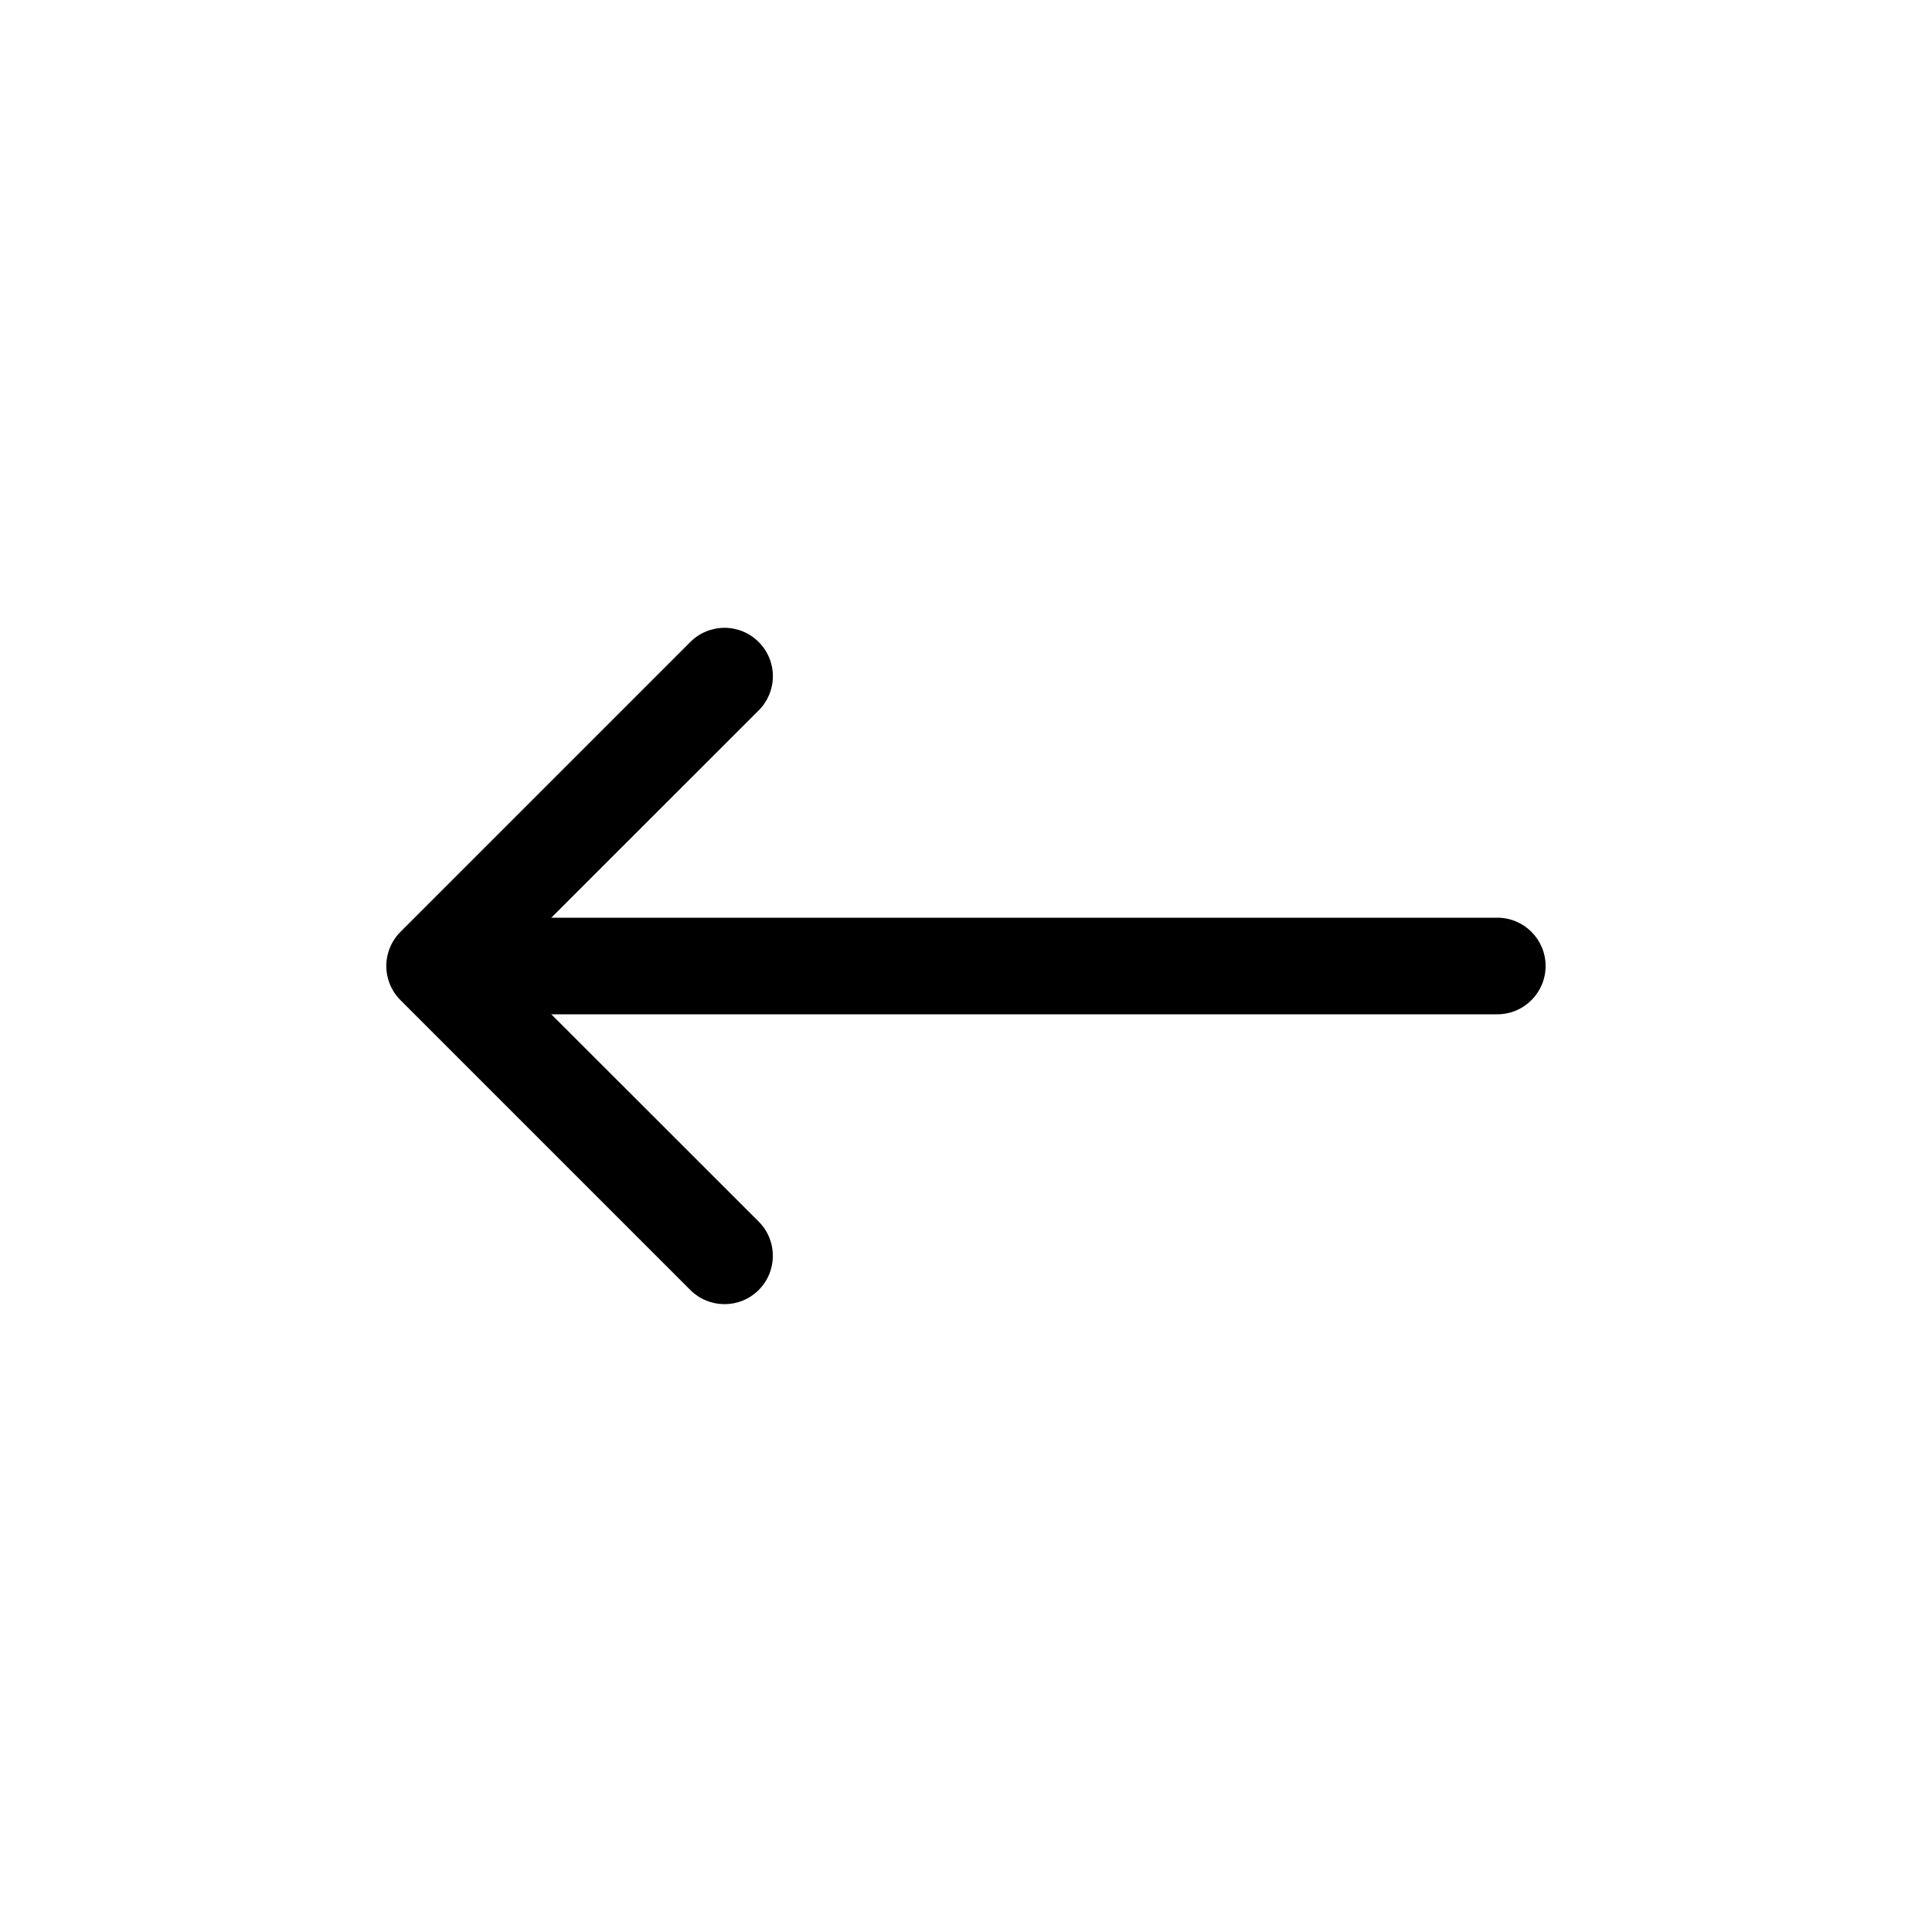
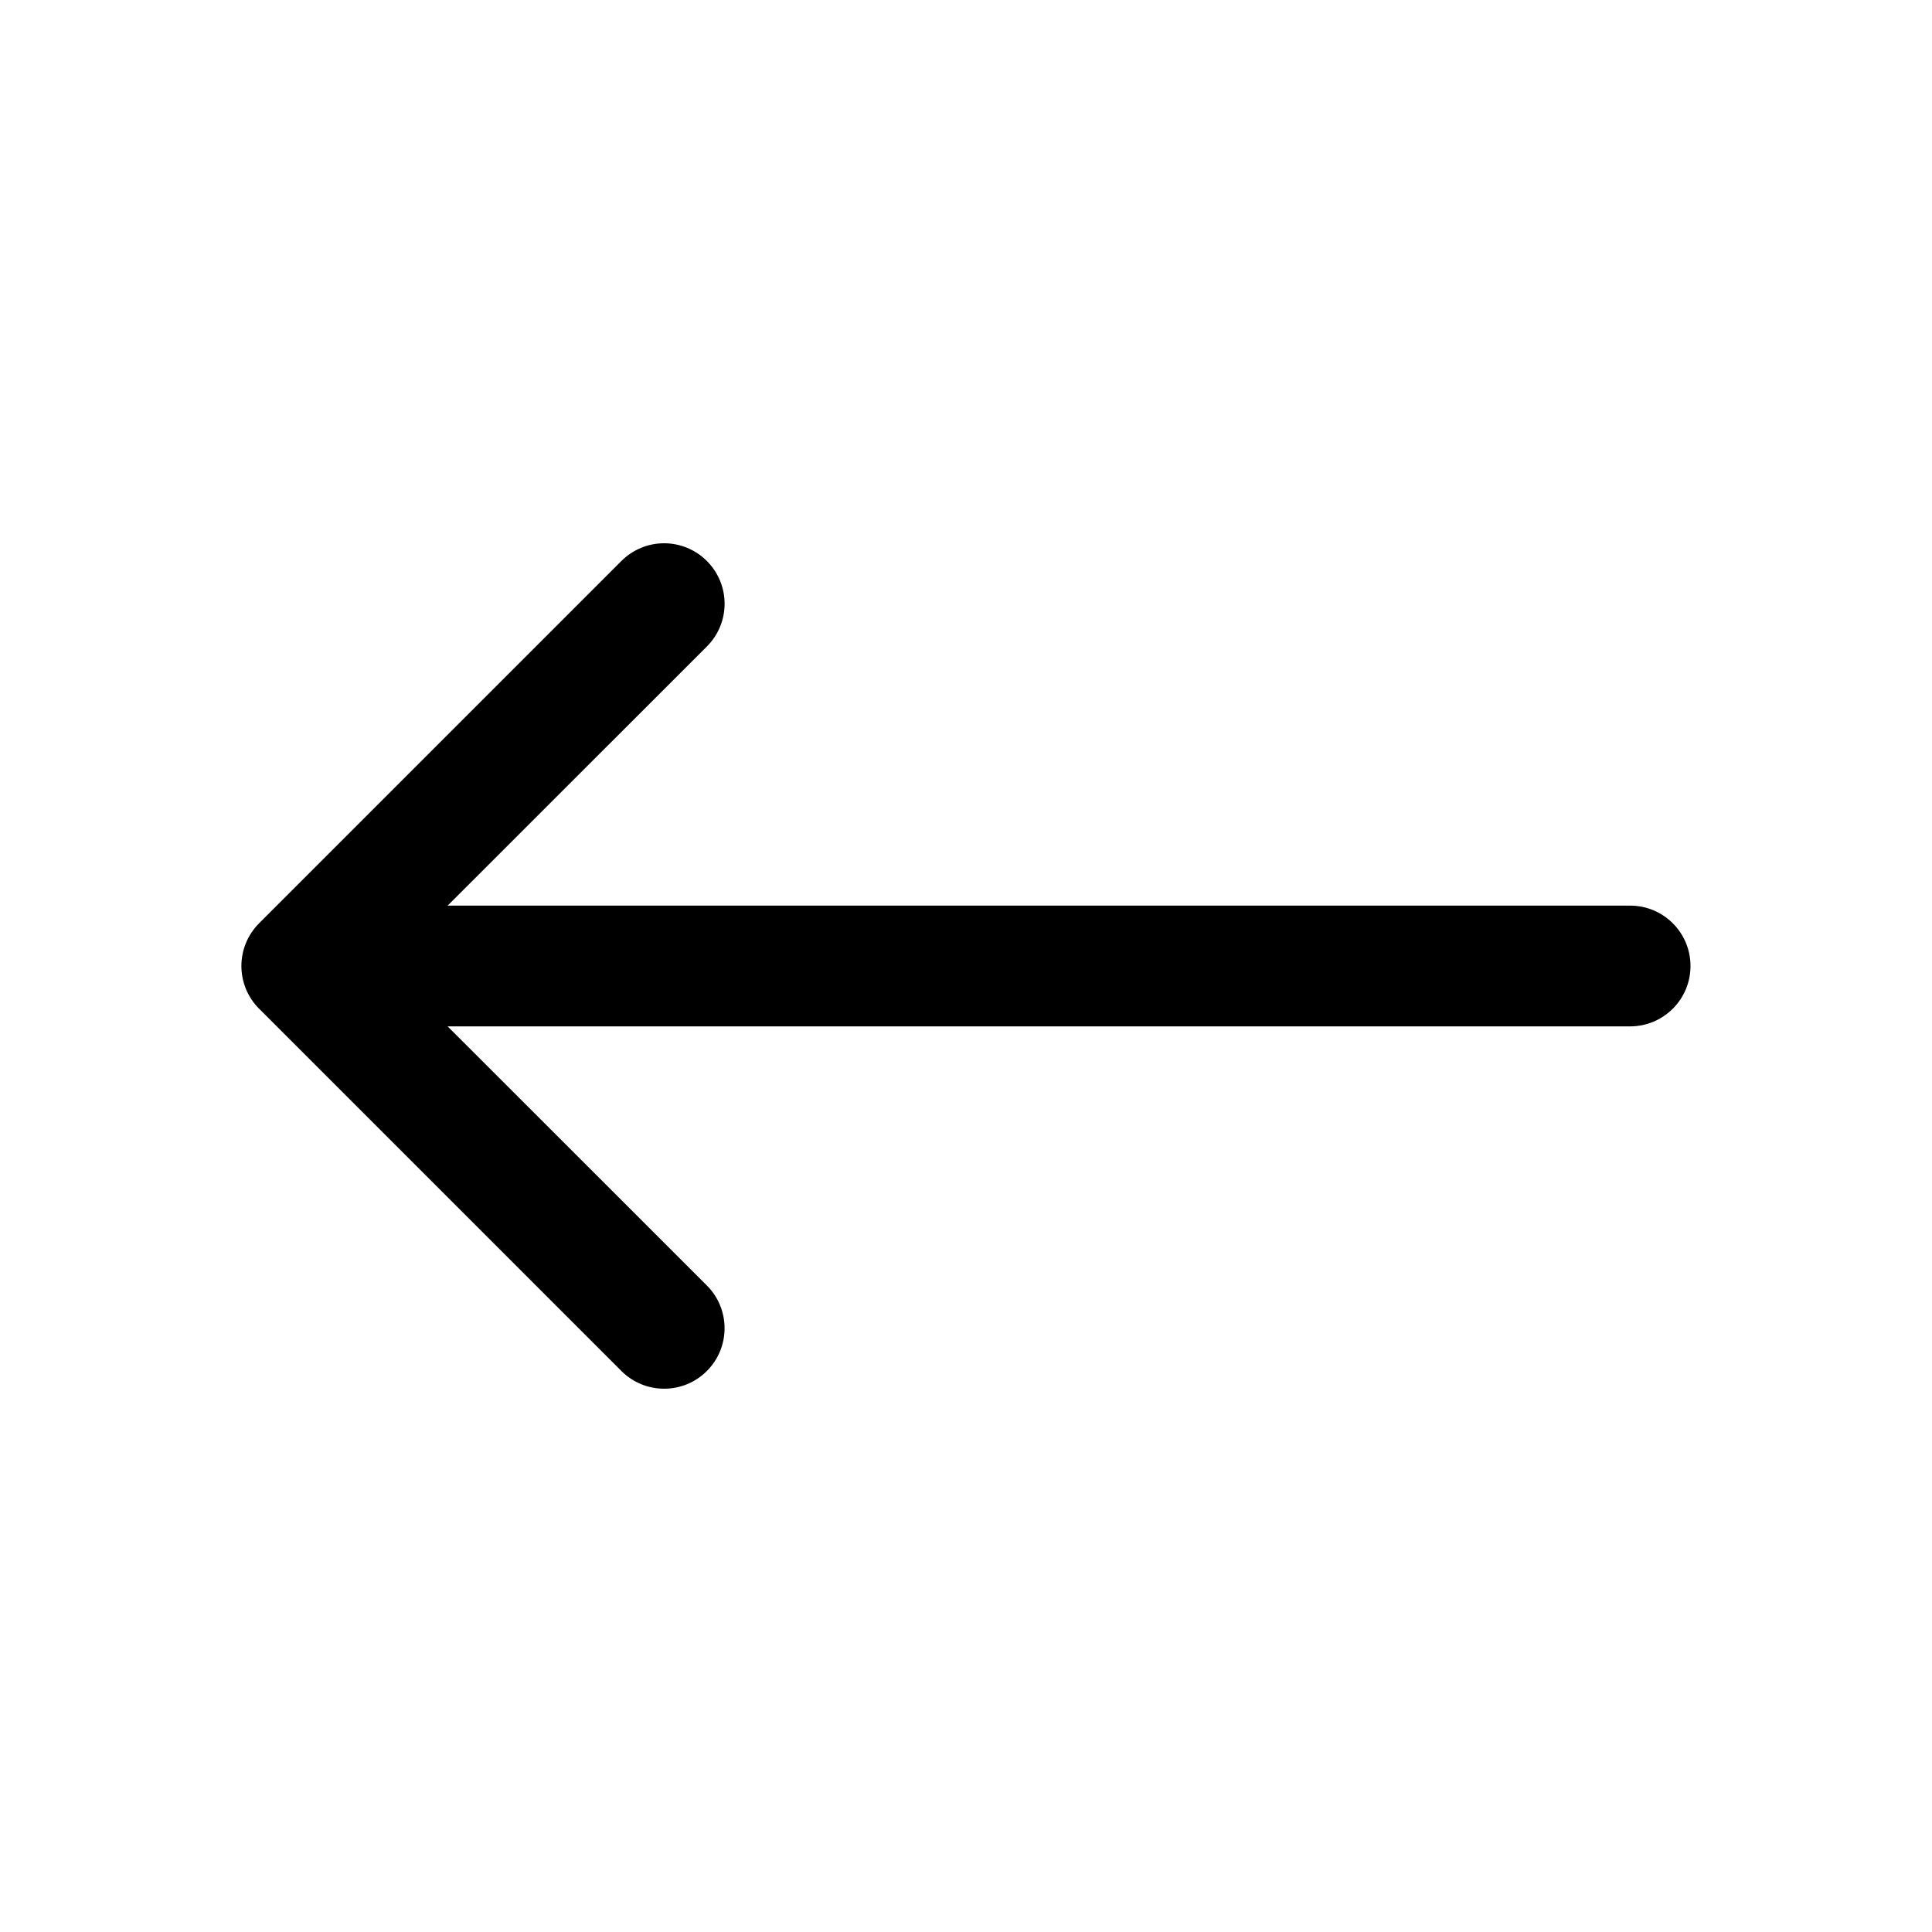
- <svg xmlns="http://www.w3.org/2000/svg" class="bi bi-arrow-left" width="1em" height="1em" viewBox="0 0 20 20" fill="currentColor">
-   <path fill-rule="evenodd" d="M7.854 6.646a.5.5 0 010 .708L5.207 10l2.647 2.646a.5.5 0 01-.708.708l-3-3a.5.5 0 010-.708l3-3a.5.5 0 01.708 0z" clip-rule="evenodd" />
-   <path fill-rule="evenodd" d="M4.5 10a.5.5 0 01.5-.5h10.5a.5.5 0 010 1H5a.5.5 0 01-.5-.5z" clip-rule="evenodd" />
+ <svg xmlns="http://www.w3.org/2000/svg" class="bi bi-arrow-left" width="1em" height="1em" viewBox="0 0 16 16" fill="currentColor">
+   <path fill-rule="evenodd" d="M5.854 4.646a.5.5 0 0 1 0 .708L3.207 8l2.647 2.646a.5.5 0 0 1-.708.708l-3-3a.5.5 0 0 1 0-.708l3-3a.5.5 0 0 1 .708 0z" clip-rule="evenodd" />
+   <path fill-rule="evenodd" d="M2.5 8a.5.5 0 0 1 .5-.5h10.5a.5.5 0 0 1 0 1H3a.5.5 0 0 1-.5-.5z" clip-rule="evenodd" />
</svg>
